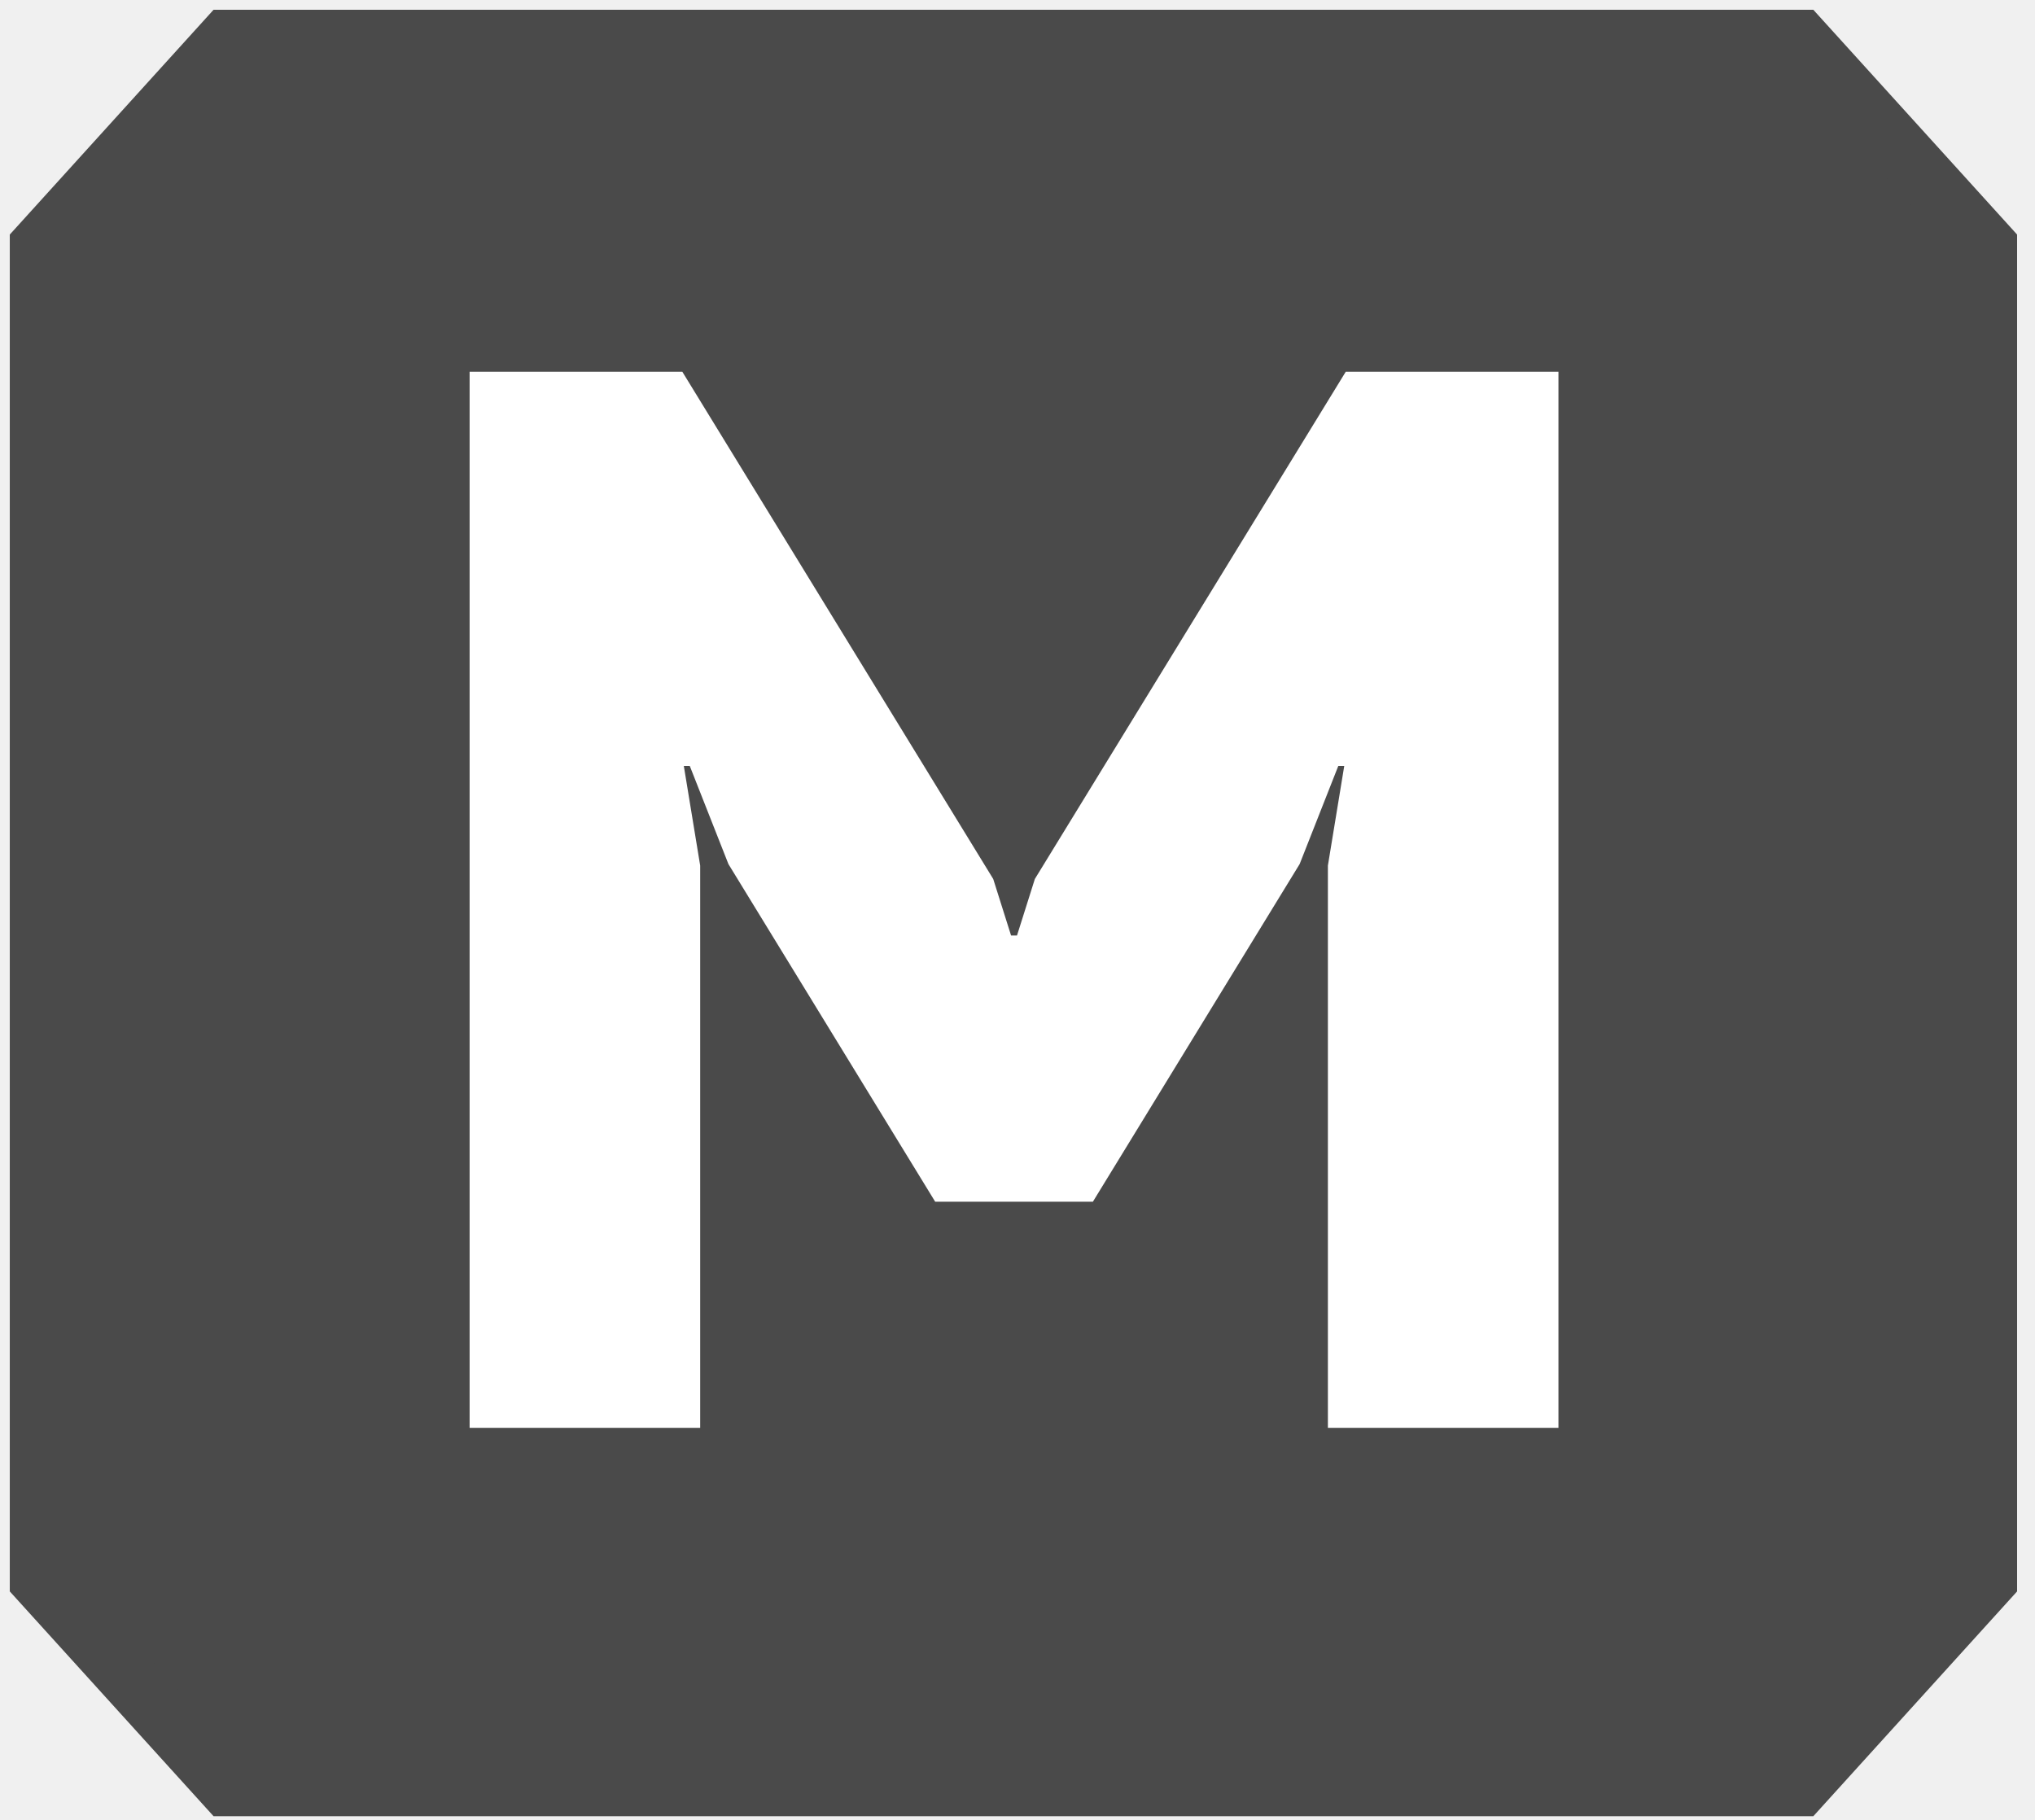
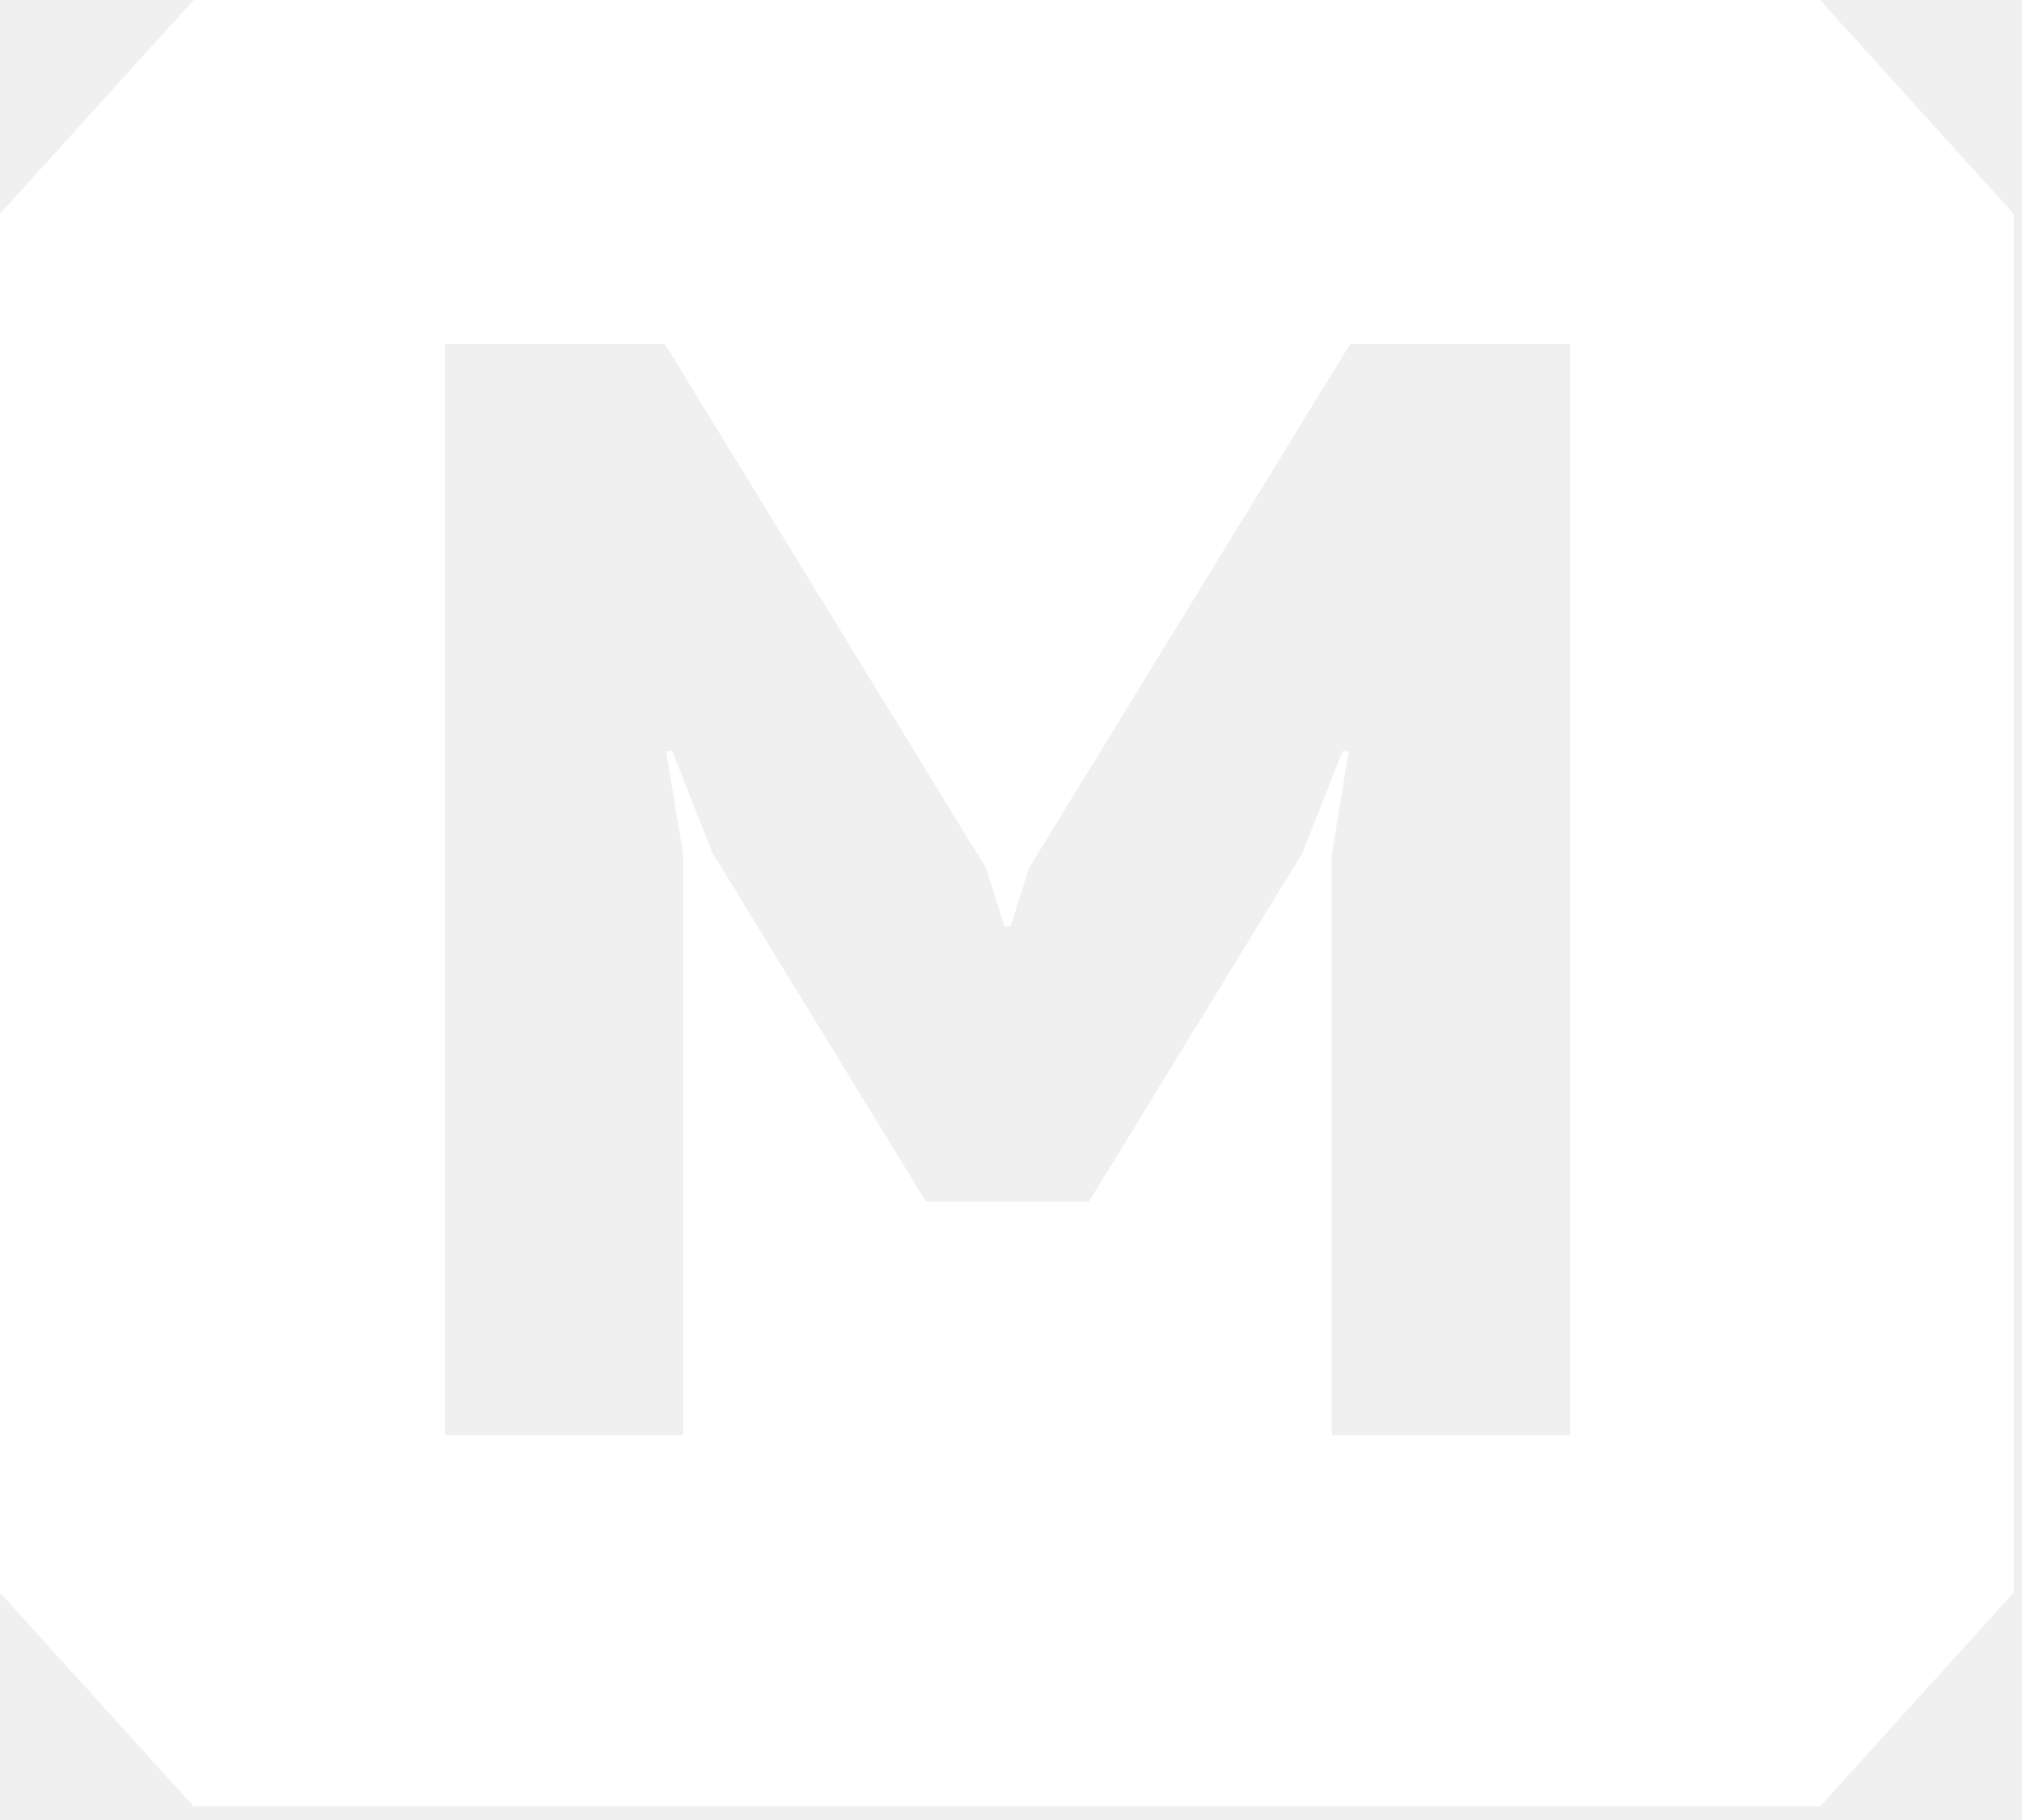
- <svg xmlns="http://www.w3.org/2000/svg" width="104px" height="93px" viewBox="0 0 104 93" version="1.1">
-   <defs />
-   <g id="Page-2" stroke="none" stroke-width="1" fill="none" fill-rule="evenodd">
-     <g id="Artboard-1" transform="translate(-918, -524)">
-       <g id="logo" transform="translate(920, 526)">
-         <path d="M-1.43393664e-14,78.756 L9.578,89.323 L90.007,89.323 L99.585,78.756 L99.585,10.567 L90.007,4.8316906e-13 L9.578,4.40536496e-13 L-1.43838942e-14,10.567 L-1.43393664e-14,78.756 Z" id="Path" stroke="#4A4A4A" stroke-width="3" fill="#4A4A4A" />
-         <path d="M32.871,17 L22,17 L22,70.974 L33.783,70.974 L33.783,42.238 L32.947,37.145 L33.251,37.145 L35.227,42.162 L45.794,59.419 L53.852,59.419 L64.419,42.162 L66.395,37.145 L66.699,37.145 L65.863,42.238 L65.863,70.974 L77.646,70.974 L77.646,17 L66.775,17 L50.887,42.923 L49.975,45.811 L49.671,45.811 L48.759,42.923 L32.871,17 Z" id="MASON" fill="#FFFFFF" />
-       </g>
-     </g>
+ <svg xmlns="http://www.w3.org/2000/svg" xmlns:xlink="http://www.w3.org/1999/xlink" viewBox="0 0 100 90">
+   <defs>
+     <path d="m0 78.76l9.578 10.567h80.43l9.578-10.567v-68.19l-9.578-10.567h-80.43l-9.578 10.567v68.19m32.871-61.76h-10.871v53.974h11.783v-28.735l-.836-5.093h.304l1.977 5.02 10.567 17.256h8.06l10.567-17.256 1.977-5.02h.304l-.836 5.093v28.735h11.783v-53.974h-10.871l-15.888 25.923-.912 2.889h-.304l-.912-2.889-15.888-25.923h-.004" id="0" style="fill:#fff" />
+   </defs>
+   <g style="fill:none;fill-rule:evenodd">
+     <use xlink:href="#0" id="1" />
  </g>
</svg>
